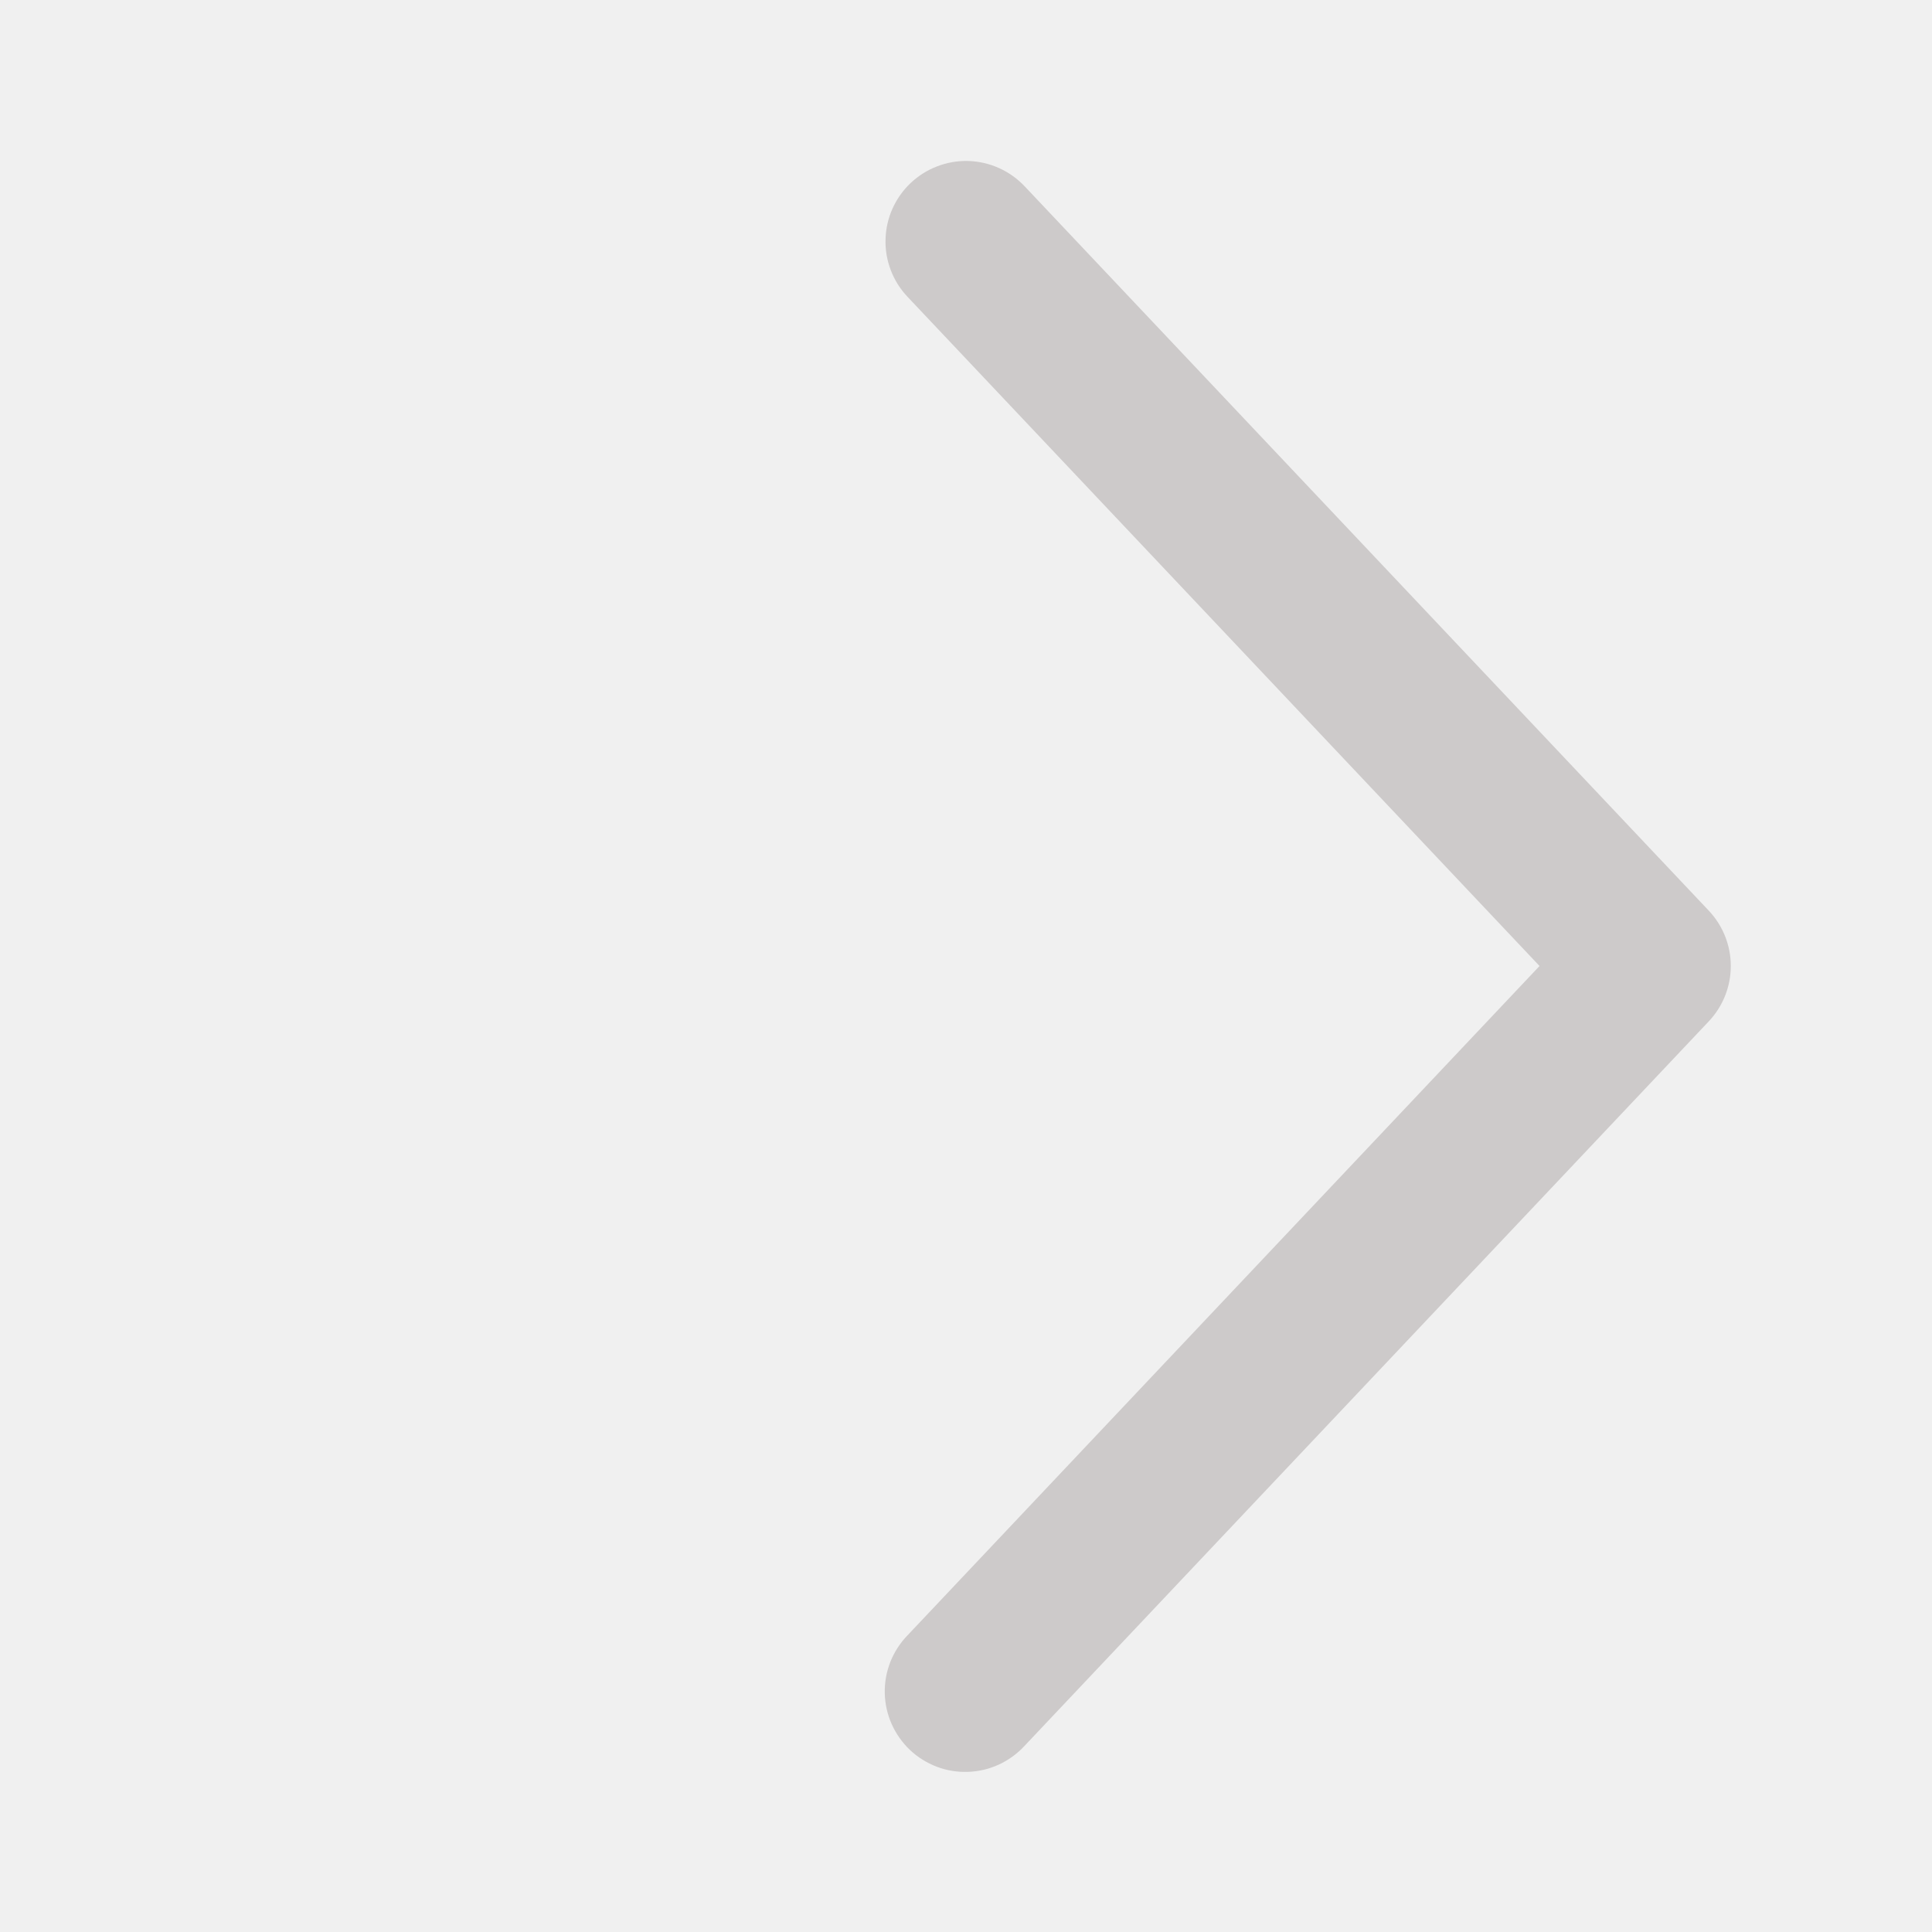
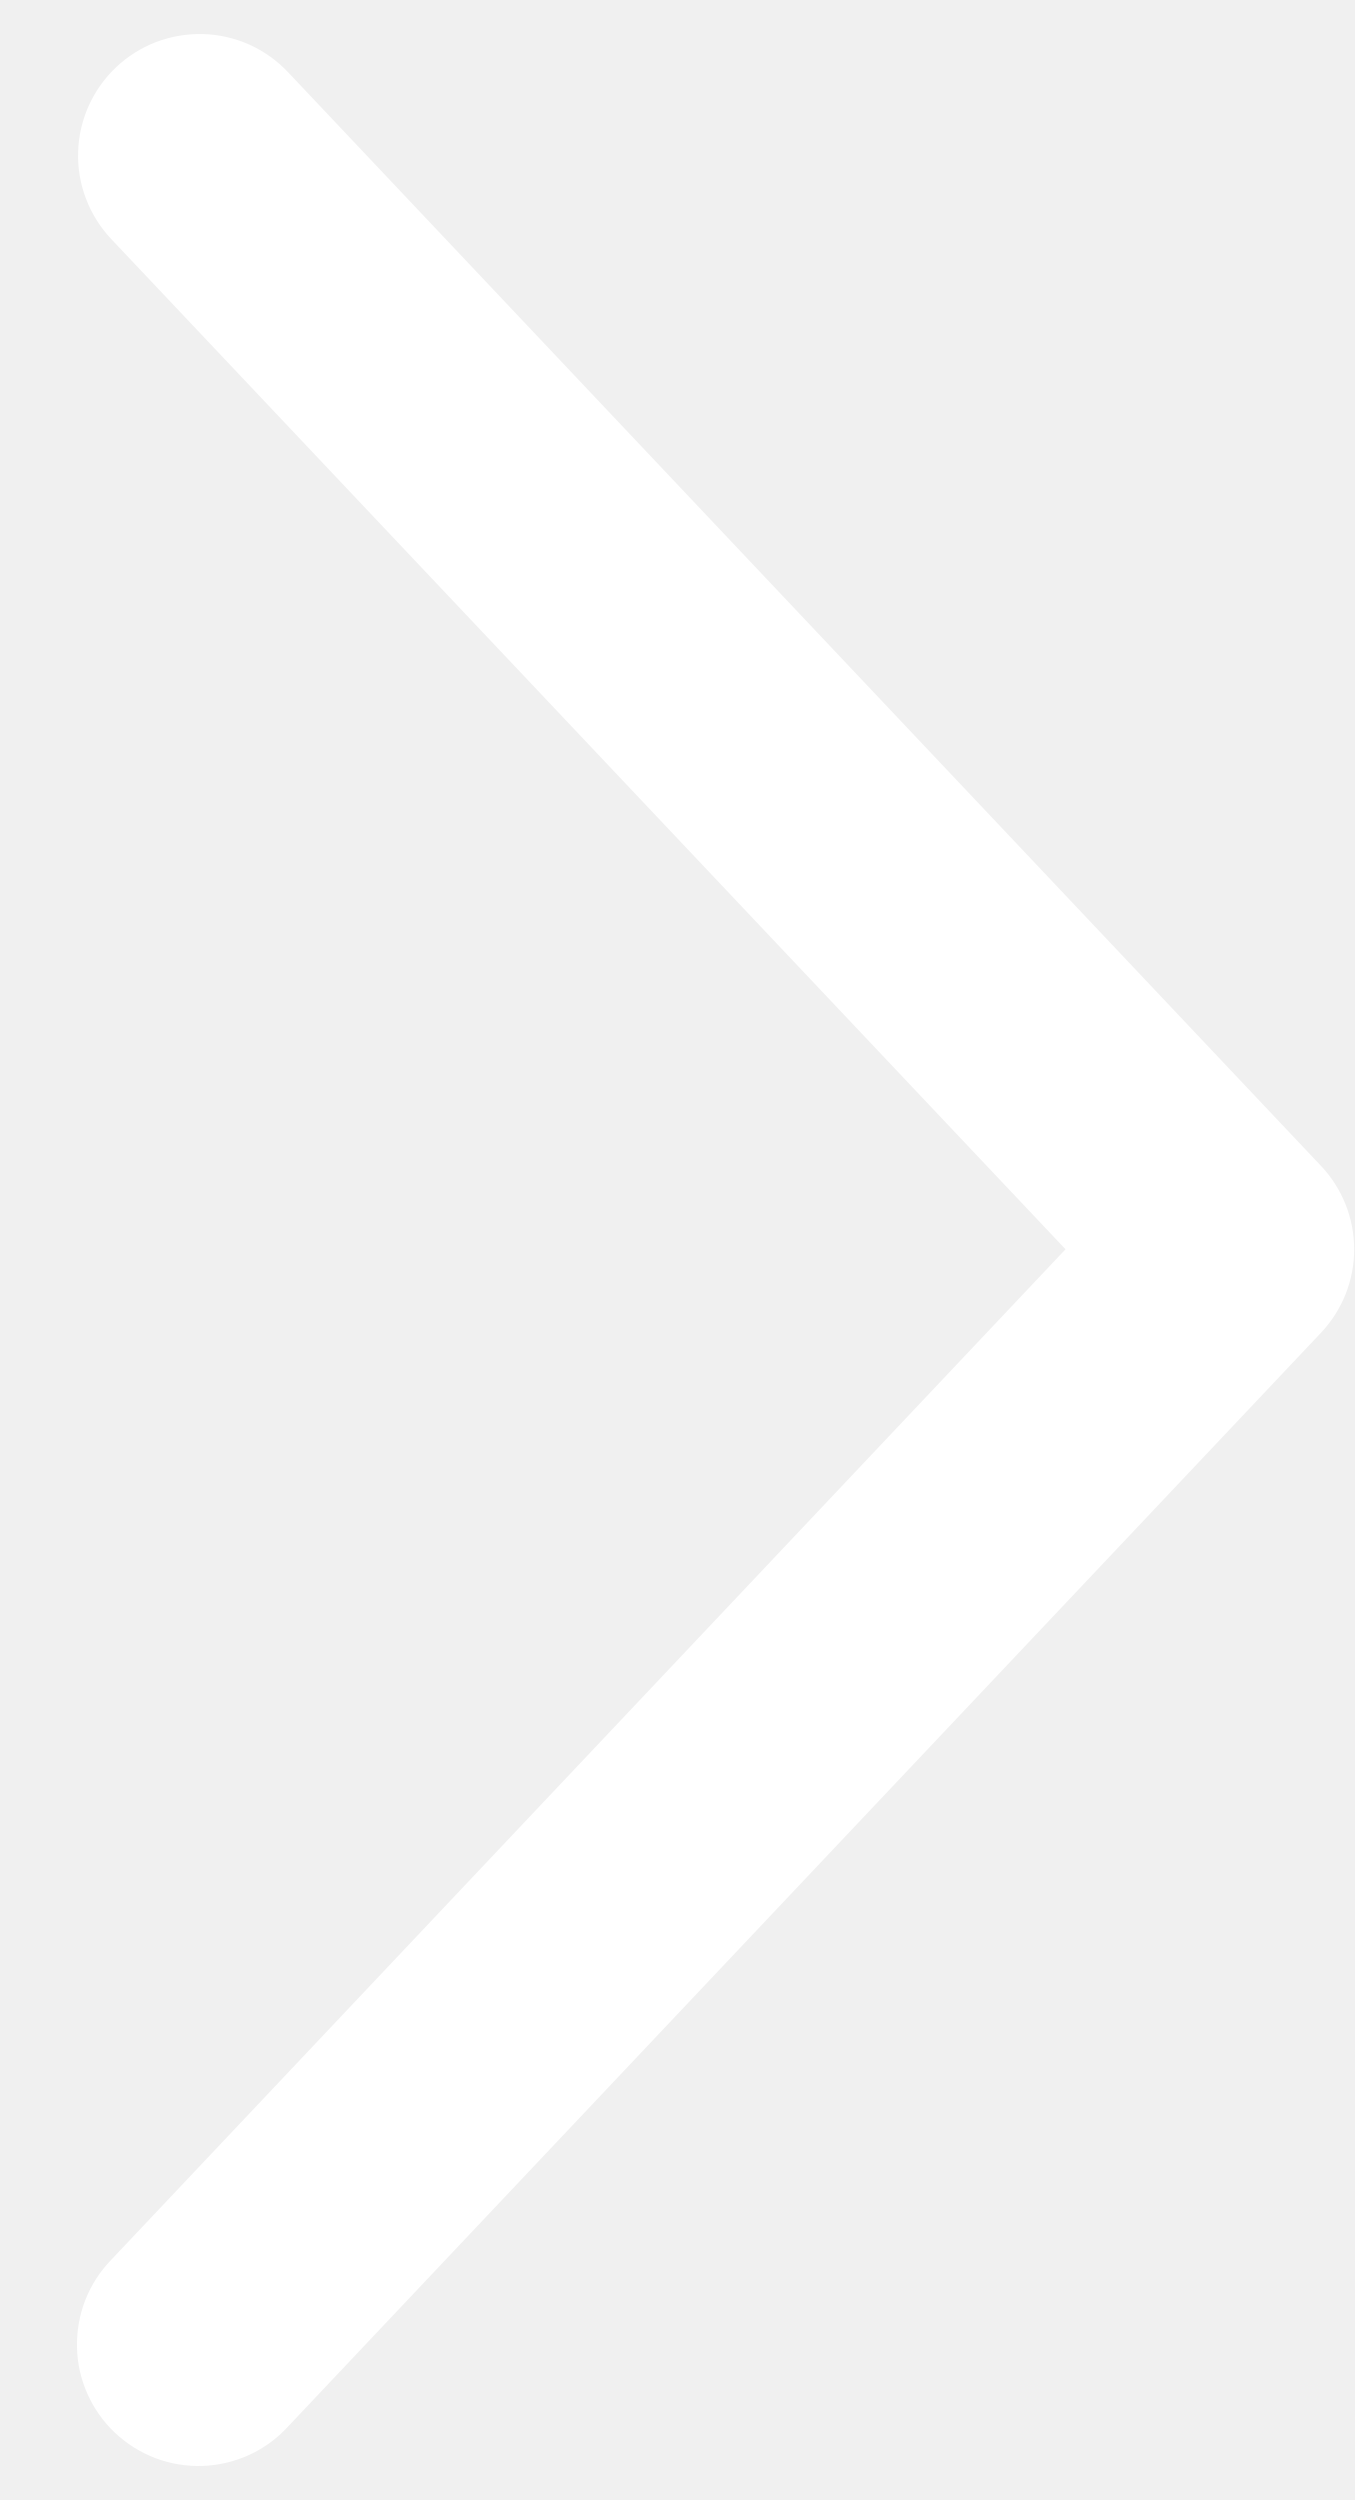
- <svg xmlns="http://www.w3.org/2000/svg" width="28" height="28" viewBox="0 0 28 28" fill="none">
-   <g id="fluent:ios-arrow-24-filled">
-     <path id="Vector" d="M13.152 4.301C13.047 4.19 12.964 4.059 12.91 3.916C12.855 3.773 12.829 3.62 12.834 3.467C12.838 3.314 12.872 3.163 12.935 3.023C12.998 2.883 13.087 2.757 13.198 2.652C13.31 2.547 13.441 2.464 13.584 2.41C13.727 2.355 13.88 2.329 14.033 2.333C14.186 2.338 14.337 2.372 14.477 2.435C14.617 2.498 14.743 2.587 14.848 2.698L24.765 13.198C24.97 13.415 25.084 13.702 25.084 14C25.084 14.298 24.97 14.585 24.765 14.802L14.848 25.303C14.744 25.416 14.617 25.508 14.477 25.573C14.337 25.638 14.185 25.674 14.03 25.679C13.876 25.685 13.722 25.66 13.577 25.605C13.433 25.55 13.3 25.468 13.188 25.362C13.076 25.256 12.986 25.128 12.923 24.987C12.86 24.846 12.826 24.693 12.823 24.539C12.819 24.384 12.847 24.231 12.903 24.087C12.96 23.943 13.044 23.812 13.152 23.701L22.312 14L13.152 4.301Z" fill="#CDCACA" />
-   </g>
+ <svg xmlns="http://www.w3.org/2000/svg" width="13" height="24" viewBox="0 0 13 24" fill="none">
+   <path id="Vector" d="M1.068 2.295C0.963 2.184 0.881 2.053 0.826 1.909C0.771 1.766 0.745 1.614 0.75 1.46C0.754 1.307 0.789 1.156 0.851 1.017C0.914 0.877 1.003 0.751 1.115 0.645C1.226 0.54 1.357 0.458 1.5 0.403C1.644 0.349 1.796 0.323 1.949 0.327C2.102 0.331 2.253 0.366 2.393 0.428C2.533 0.491 2.659 0.581 2.764 0.692L12.681 11.192C12.886 11.409 13 11.695 13 11.993C13 12.292 12.886 12.578 12.681 12.795L2.764 23.296C2.66 23.41 2.534 23.502 2.393 23.567C2.253 23.631 2.101 23.667 1.947 23.673C1.792 23.678 1.638 23.653 1.494 23.599C1.349 23.544 1.217 23.461 1.104 23.355C0.992 23.249 0.902 23.122 0.839 22.98C0.776 22.839 0.742 22.687 0.739 22.532C0.736 22.378 0.763 22.224 0.819 22.08C0.876 21.936 0.96 21.805 1.068 21.694L10.229 11.993L1.068 2.295Z" fill="white" />
</svg>
